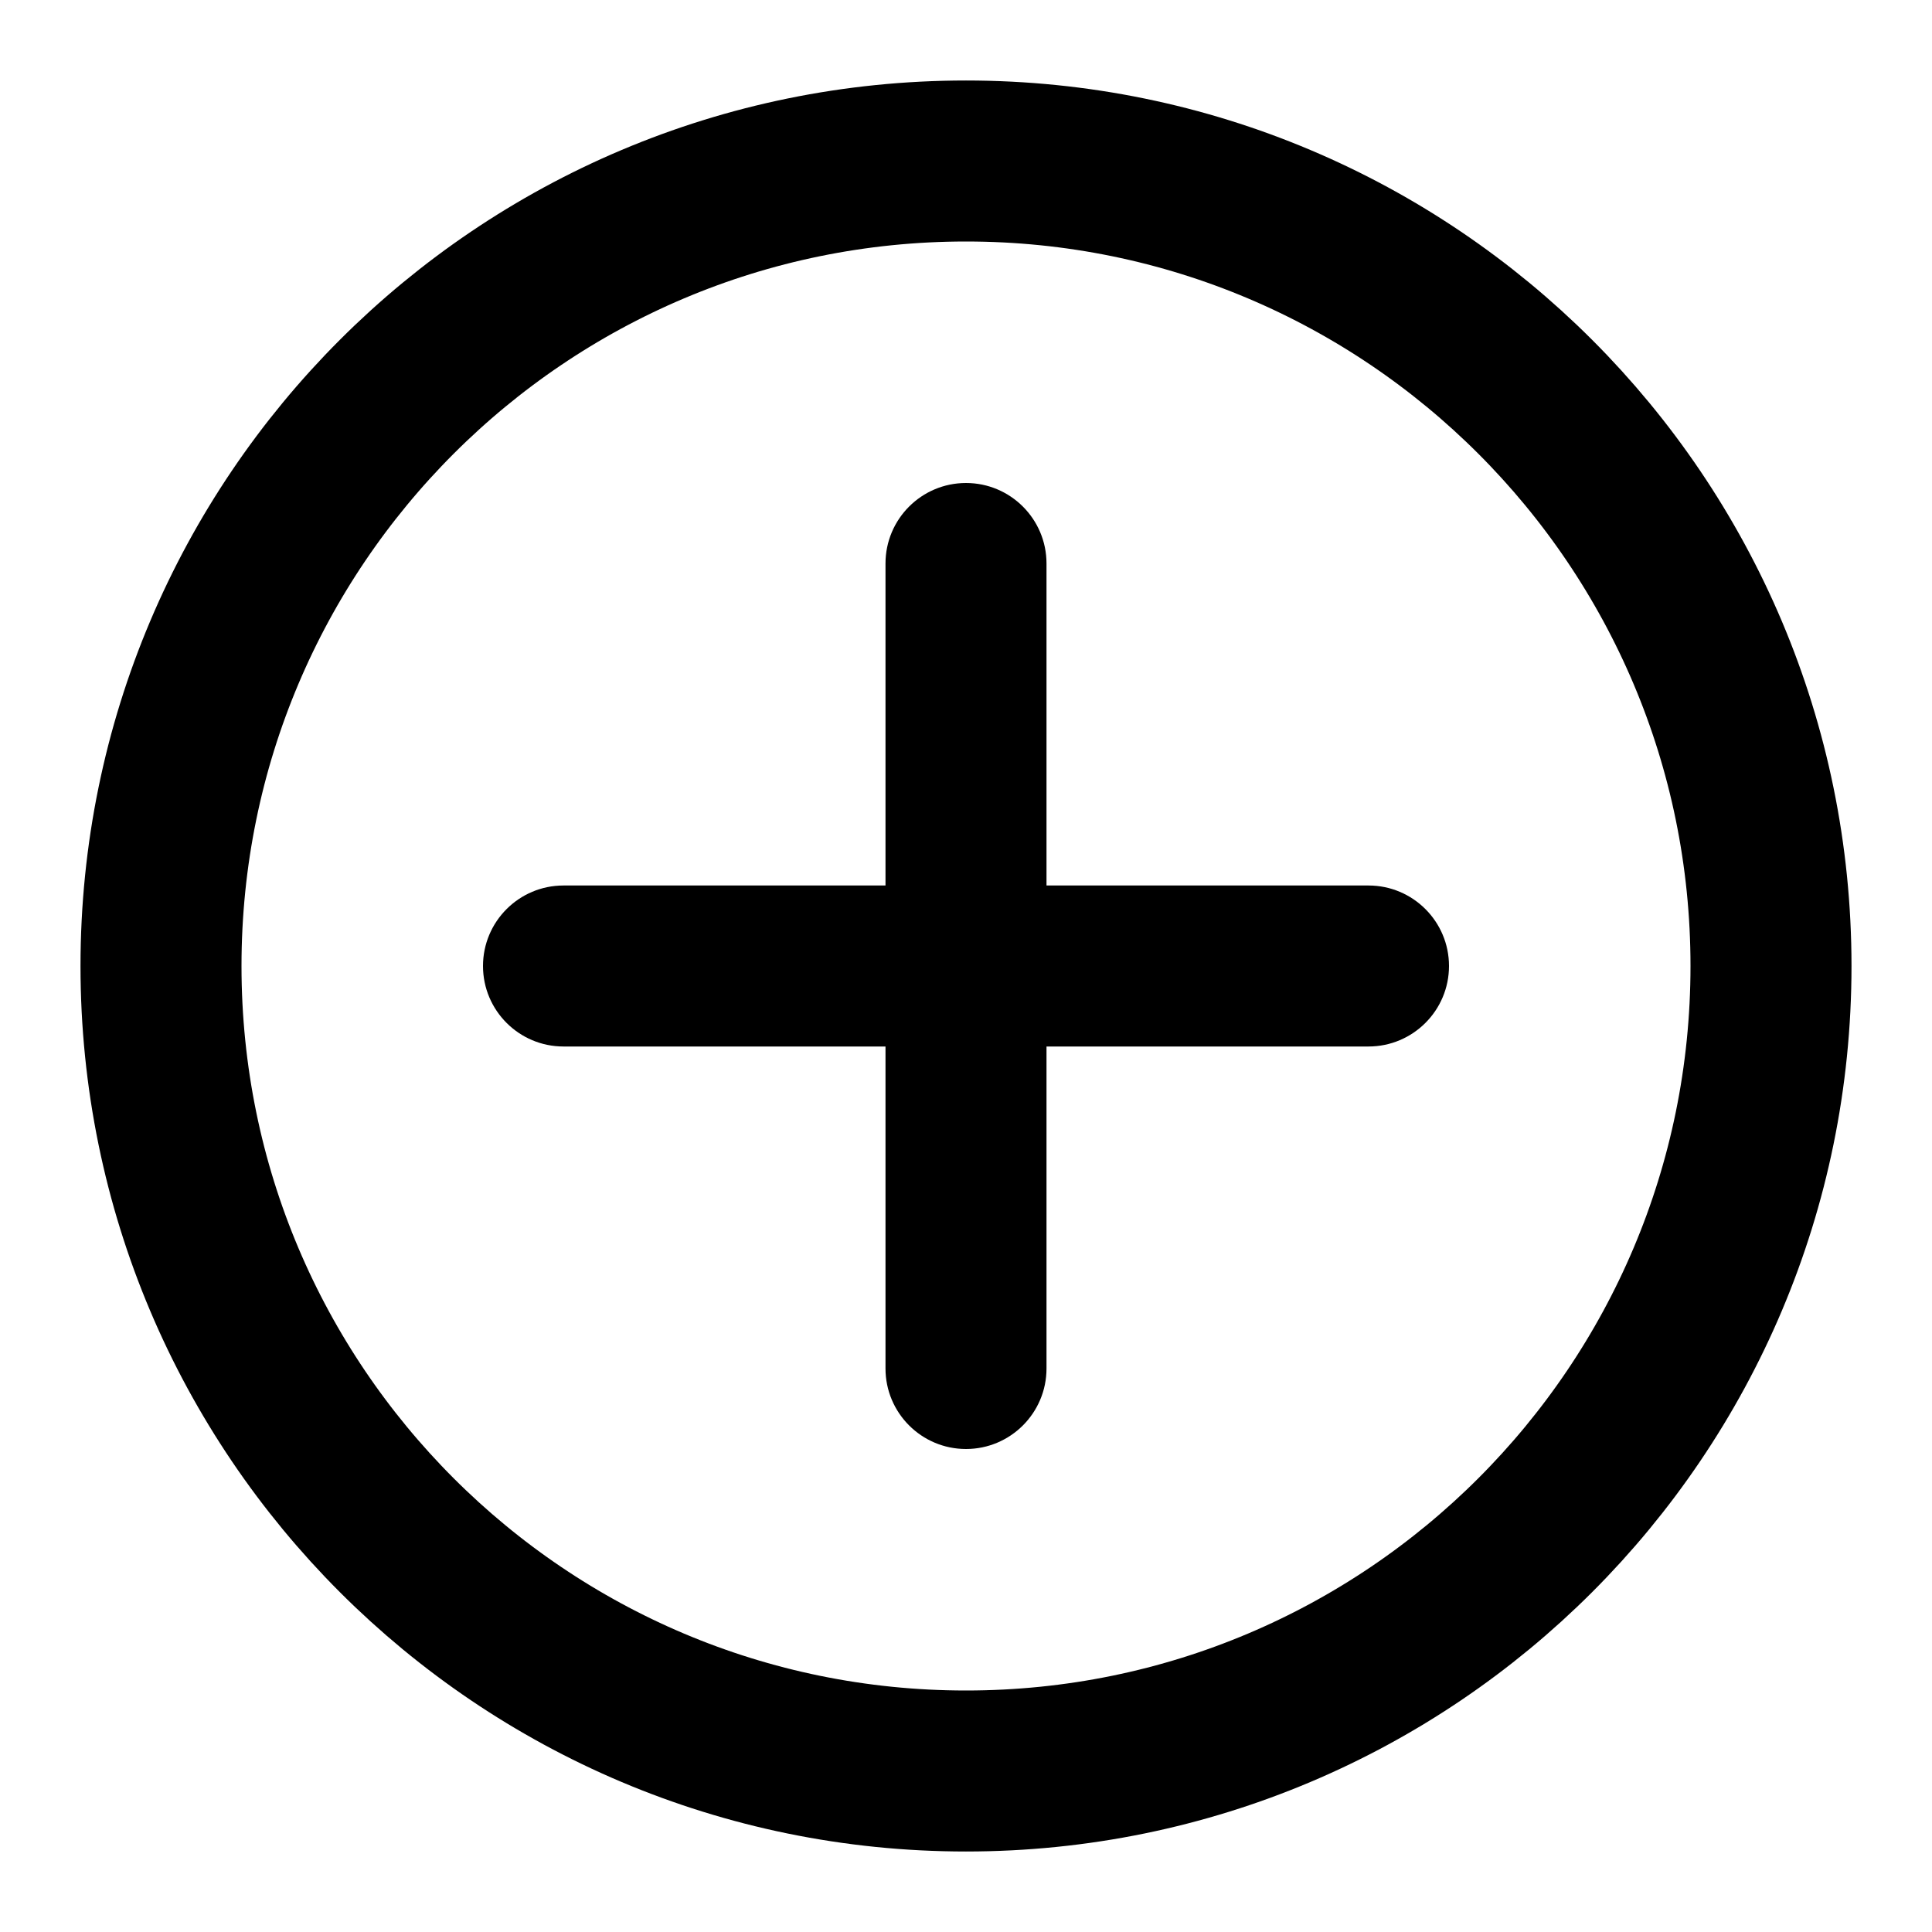
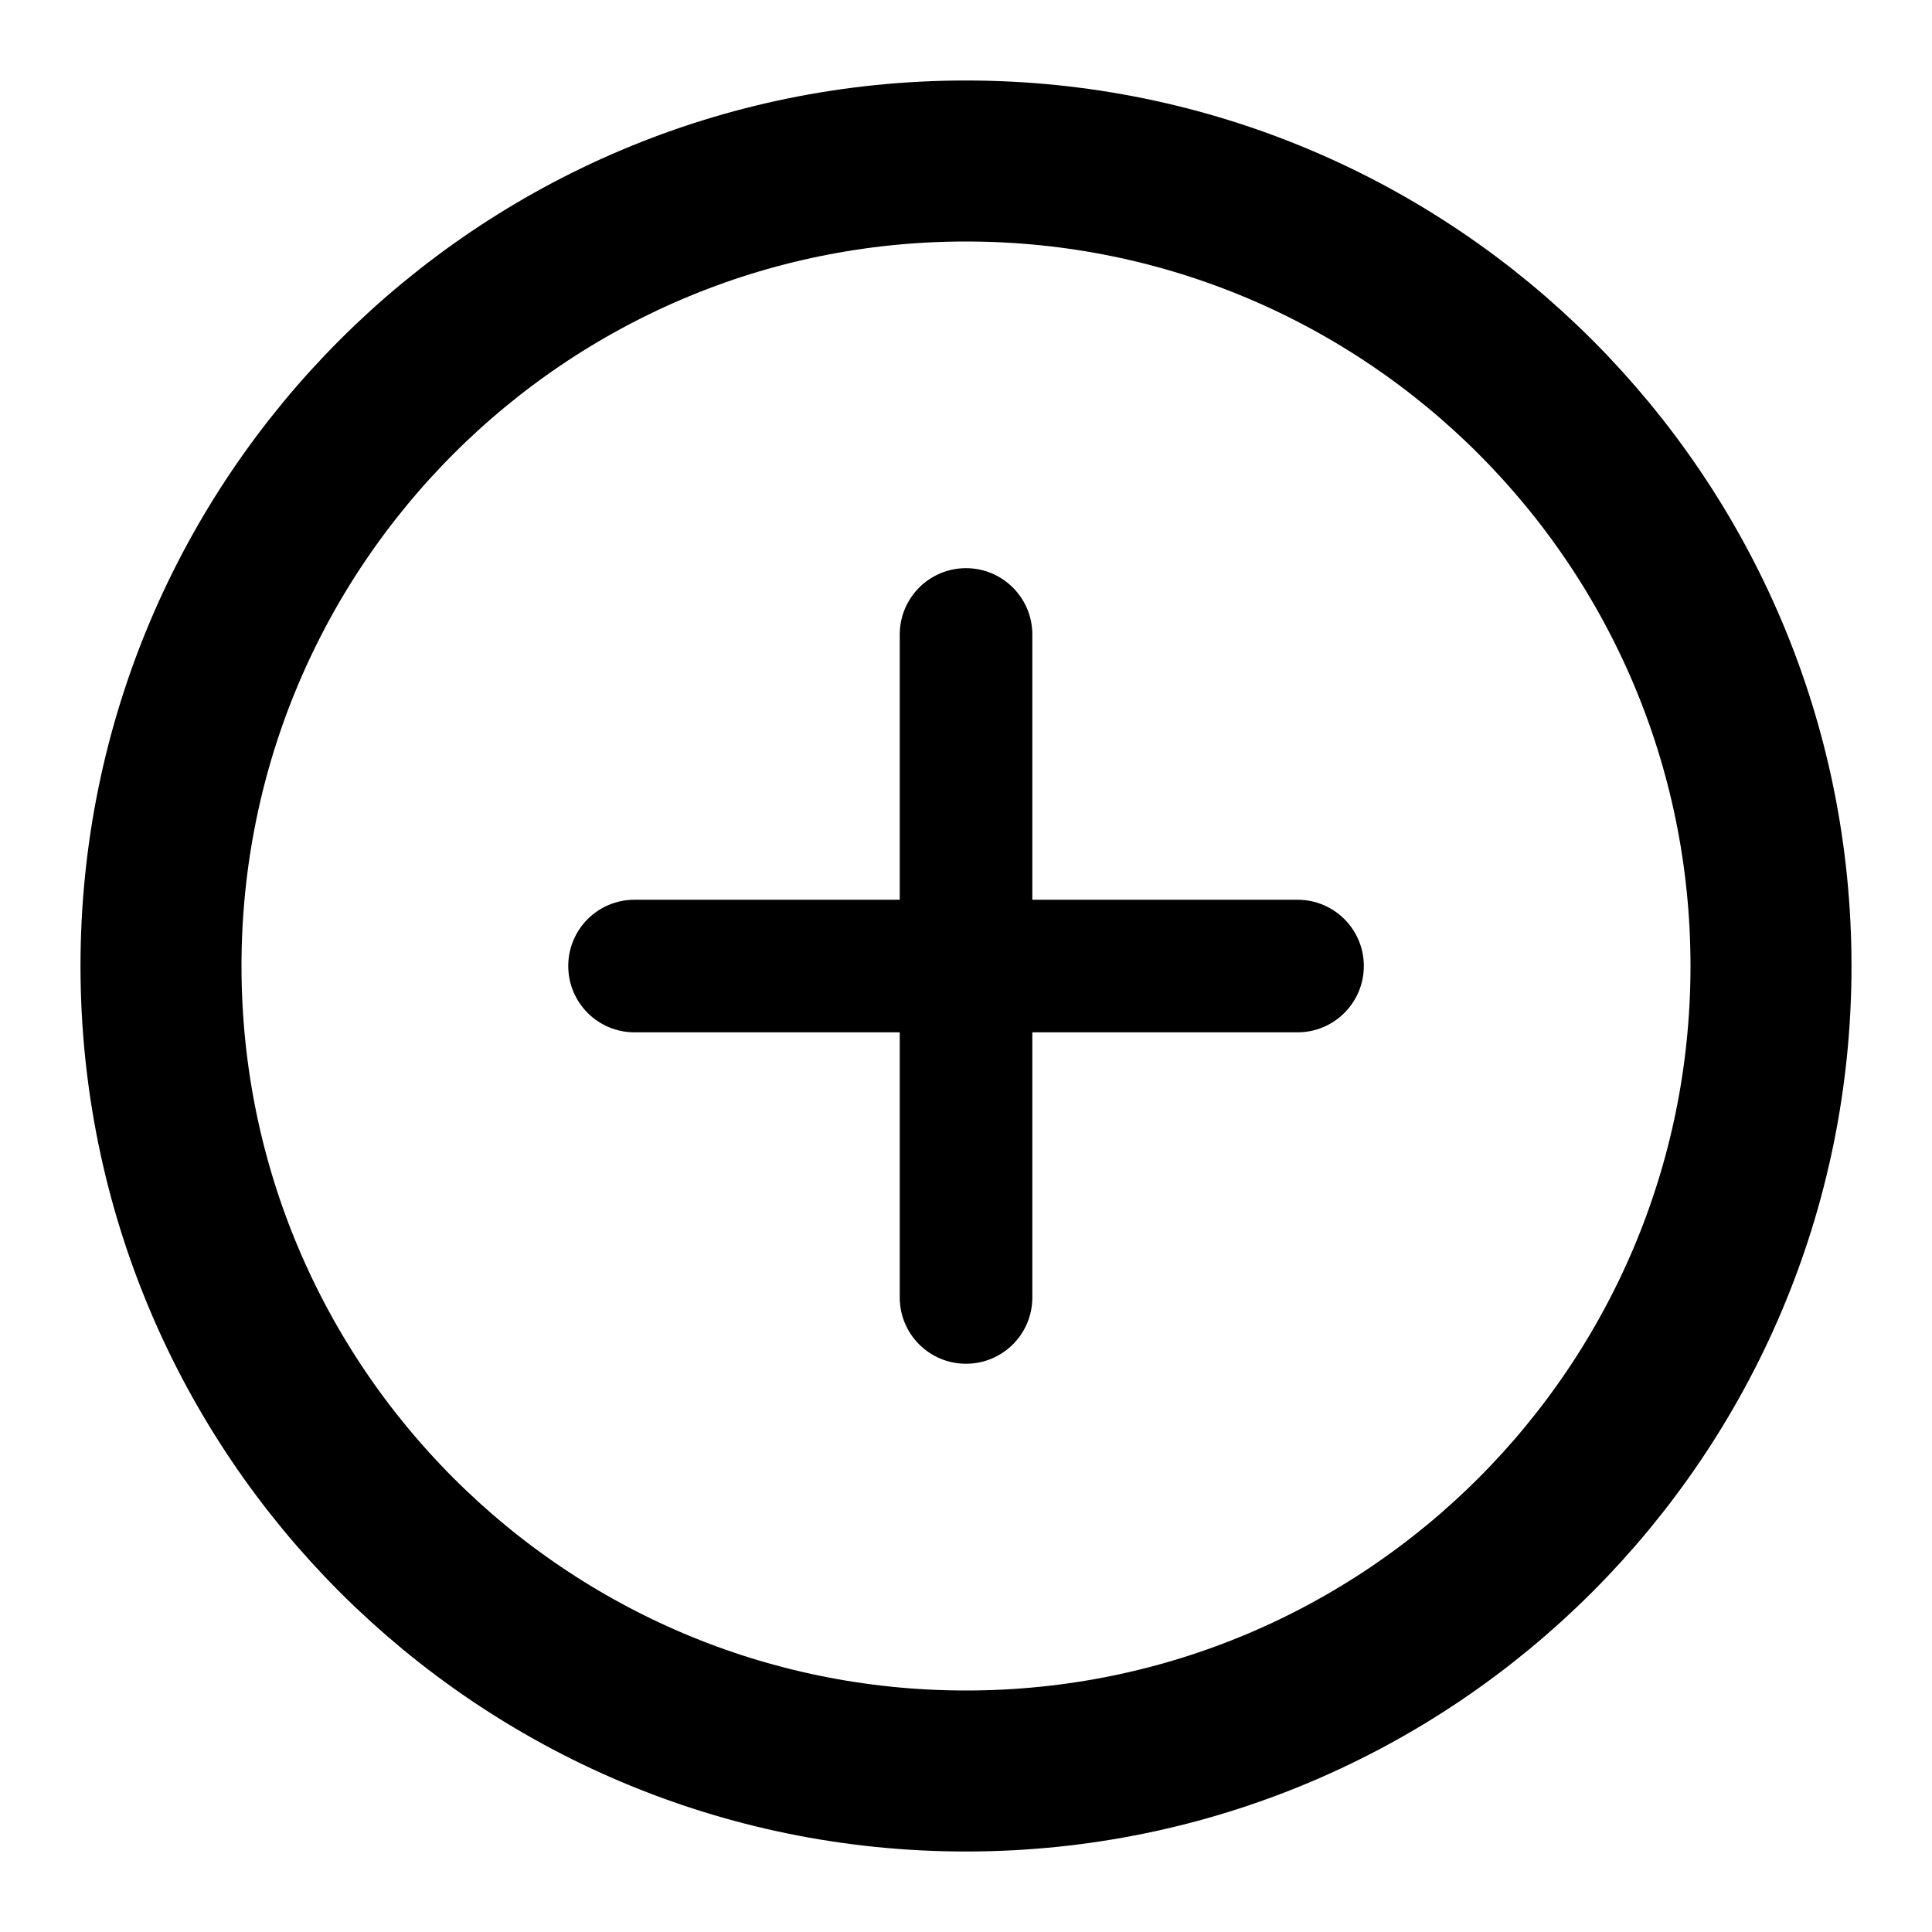
<svg xmlns="http://www.w3.org/2000/svg" width="24" height="24" viewBox="0 0 24 24" fill="none">
  <circle cx="12" cy="12" r="10" stroke="black" stroke-width="2" />
-   <path fill-rule="evenodd" clip-rule="evenodd" d="M13 7C13 6.448 12.552 6 12 6C11.448 6 11 6.448 11 7V11H7C6.448 11 6 11.448 6 12C6 12.552 6.448 13 7 13H11V17C11 17.552 11.448 18 12 18C12.552 18 13 17.552 13 17V13H17C17.552 13 18 12.552 18 12C18 11.448 17.552 11 17 11H13V7Z" fill="black" />
+   <path fill-rule="evenodd" clip-rule="evenodd" d="M12.824 7.882C12.824 7.427 12.455 7.058 12 7.058C11.545 7.058 11.177 7.427 11.177 7.882V11.177H7.882C7.427 11.177 7.059 11.545 7.059 12C7.059 12.455 7.427 12.824 7.882 12.824H11.177V16.118C11.177 16.573 11.545 16.941 12 16.941C12.455 16.941 12.824 16.573 12.824 16.118V12.824H16.118C16.573 12.824 16.942 12.455 16.942 12C16.942 11.545 16.573 11.177 16.118 11.177H12.824V7.882Z" fill="black" />
</svg>
